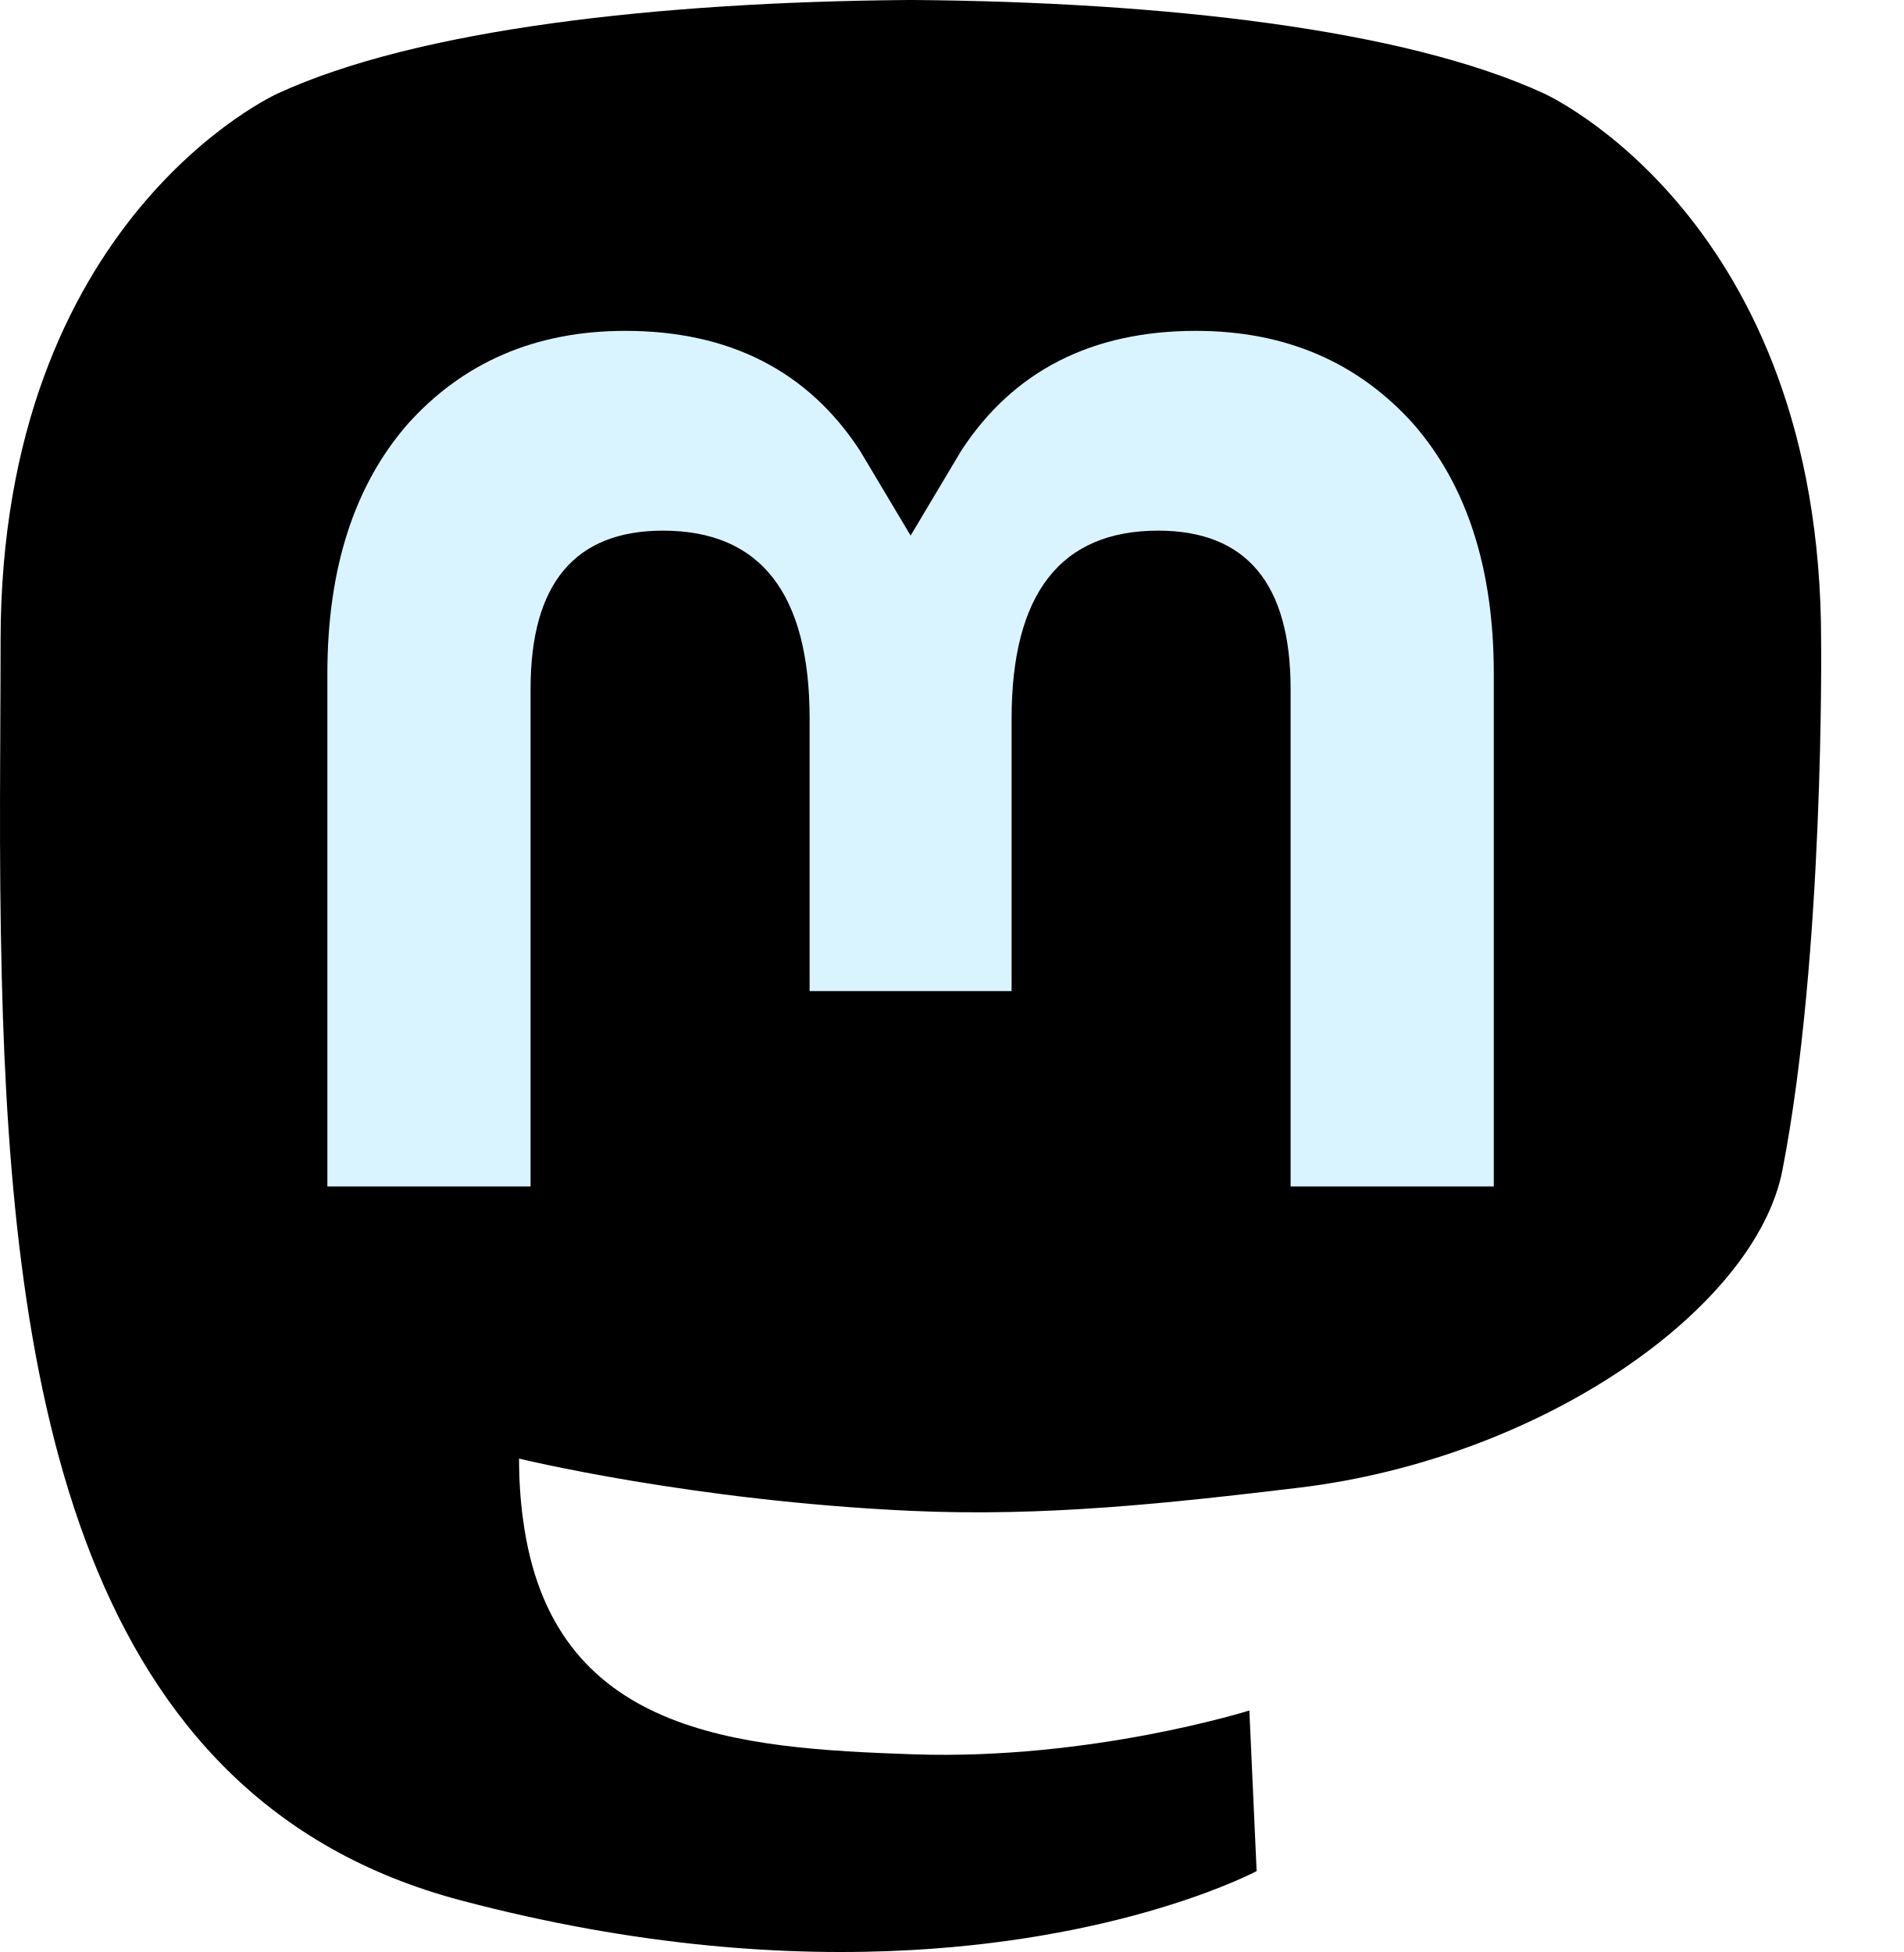
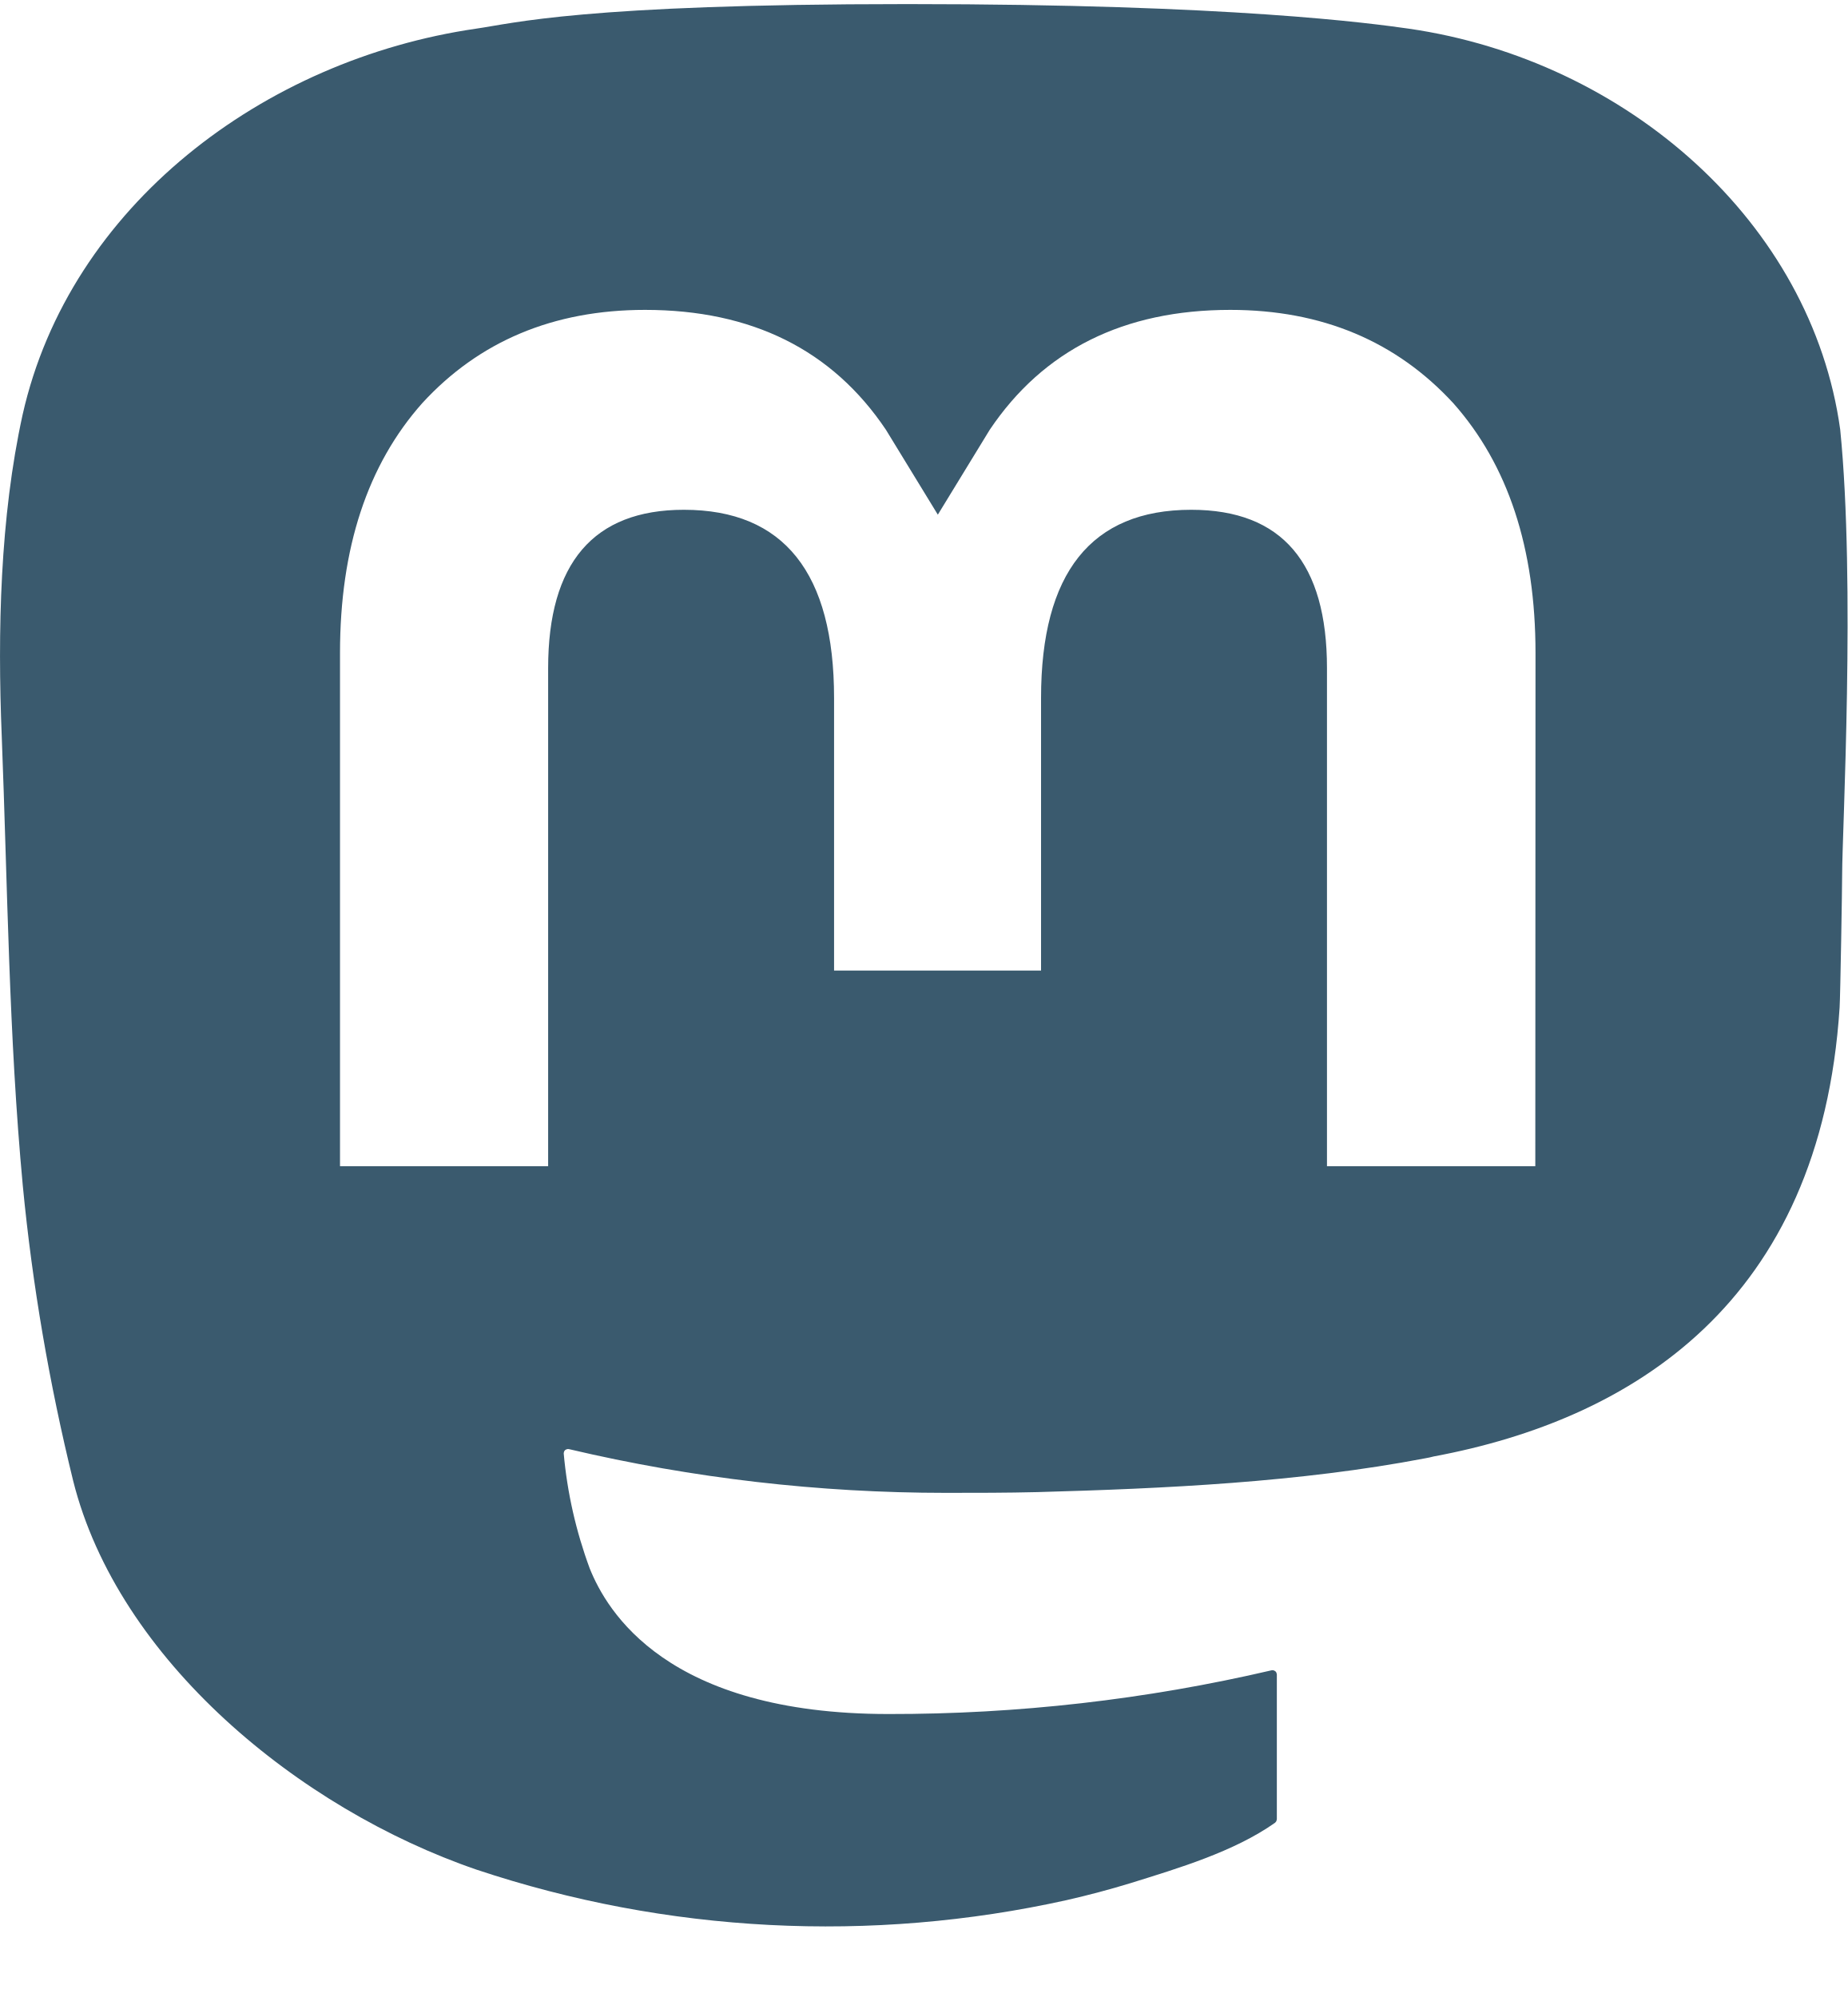
- <svg xmlns="http://www.w3.org/2000/svg" width="39" height="40" viewBox="0 0 39 40" fill="none">
-   <path d="M36.517 23.98C35.968 26.801 31.605 29.889 26.593 30.488C23.979 30.8 21.406 31.086 18.662 30.96C14.175 30.755 10.634 29.889 10.634 29.889C10.634 30.326 10.661 30.742 10.715 31.131C11.298 35.559 15.106 35.825 18.713 35.949C22.354 36.073 25.596 35.051 25.596 35.051L25.745 38.342C25.745 38.342 23.198 39.709 18.662 39.961C16.161 40.099 13.055 39.898 9.438 38.941C1.592 36.864 0.242 28.501 0.036 20.015C-0.027 17.495 0.012 15.12 0.012 13.133C0.012 4.455 5.697 1.912 5.697 1.912C8.564 0.595 13.483 0.042 18.597 0H18.722C23.836 0.042 28.758 0.595 31.625 1.912C31.625 1.912 37.31 4.455 37.31 13.133C37.31 13.133 37.381 19.535 36.517 23.98Z" fill="black" />
-   <path d="M30.604 13.806V24.312H26.441V14.115C26.441 11.965 25.537 10.874 23.728 10.874C21.727 10.874 20.725 12.168 20.725 14.727V20.309H16.587V14.727C16.587 12.168 15.584 10.874 13.584 10.874C11.774 10.874 10.87 11.965 10.87 14.115V24.312H6.707V13.806C6.707 11.659 7.254 9.952 8.352 8.69C9.485 7.427 10.968 6.78 12.809 6.78C14.939 6.78 16.552 7.599 17.619 9.236L18.656 10.975L19.693 9.236C20.759 7.599 22.372 6.78 24.502 6.78C26.343 6.78 27.826 7.427 28.959 8.69C30.057 9.952 30.604 11.659 30.604 13.806Z" fill="#d9f4ff" />
+ <svg xmlns="http://www.w3.org/2000/svg" width="37" height="40" viewBox="0 0 37 40" fill="black">
+   <path d="M 36.852 8.605 C 36.281 4.469 32.59 1.207 28.211 0.574 C 27.473 0.469 24.676 0.082 18.195 0.082 L 18.148 0.082 C 11.664 0.082 10.273 0.469 9.535 0.574 C 5.281 1.191 1.395 4.121 0.453 8.305 C 0 10.367 -0.051 12.652 0.035 14.75 C 0.152 17.758 0.176 20.758 0.457 23.754 C 0.648 25.742 0.988 27.715 1.465 29.66 C 2.363 33.246 5.988 36.23 9.543 37.449 C 13.348 38.719 17.441 38.93 21.363 38.059 C 21.793 37.961 22.219 37.848 22.641 37.719 C 23.594 37.422 24.711 37.09 25.531 36.512 C 25.543 36.5 25.551 36.492 25.559 36.48 C 25.562 36.469 25.566 36.453 25.57 36.441 L 25.57 33.539 C 25.566 33.527 25.566 33.512 25.559 33.5 C 25.555 33.488 25.547 33.48 25.535 33.473 C 25.523 33.465 25.512 33.457 25.5 33.457 C 25.488 33.453 25.473 33.453 25.461 33.457 C 22.949 34.043 20.375 34.336 17.793 34.332 C 13.348 34.332 12.152 32.27 11.809 31.414 C 11.535 30.672 11.359 29.898 11.289 29.113 C 11.289 29.102 11.293 29.086 11.297 29.074 C 11.301 29.062 11.309 29.055 11.32 29.043 C 11.332 29.035 11.344 29.031 11.355 29.027 C 11.371 29.023 11.383 29.023 11.398 29.027 C 13.867 29.609 16.398 29.902 18.941 29.902 C 19.551 29.902 20.16 29.902 20.773 29.887 C 23.328 29.816 26.023 29.691 28.535 29.211 C 28.598 29.199 28.66 29.188 28.715 29.172 C 32.684 28.43 36.457 26.094 36.84 20.18 C 36.855 19.949 36.891 17.742 36.891 17.5 C 36.891 16.68 37.16 11.68 36.852 8.605 Z M 30.746 23.359 L 26.574 23.359 L 26.574 13.383 C 26.574 11.281 25.68 10.211 23.855 10.211 C 21.852 10.211 20.848 11.477 20.848 13.98 L 20.848 19.441 L 16.703 19.441 L 16.703 13.98 C 16.703 11.477 15.699 10.211 13.695 10.211 C 11.883 10.211 10.977 11.281 10.977 13.383 L 10.977 23.359 L 6.809 23.359 L 6.809 13.078 C 6.809 10.98 7.359 9.309 8.457 8.074 C 9.59 6.84 11.074 6.207 12.918 6.207 C 15.055 6.207 16.668 7.008 17.742 8.609 L 18.781 10.309 L 19.82 8.609 C 20.895 7.008 22.508 6.207 24.637 6.207 C 26.48 6.207 27.965 6.84 29.102 8.074 C 30.199 9.309 30.75 10.977 30.75 13.078 Z M 30.746 23.359 " fill="#3A5A6E" />
</svg>
